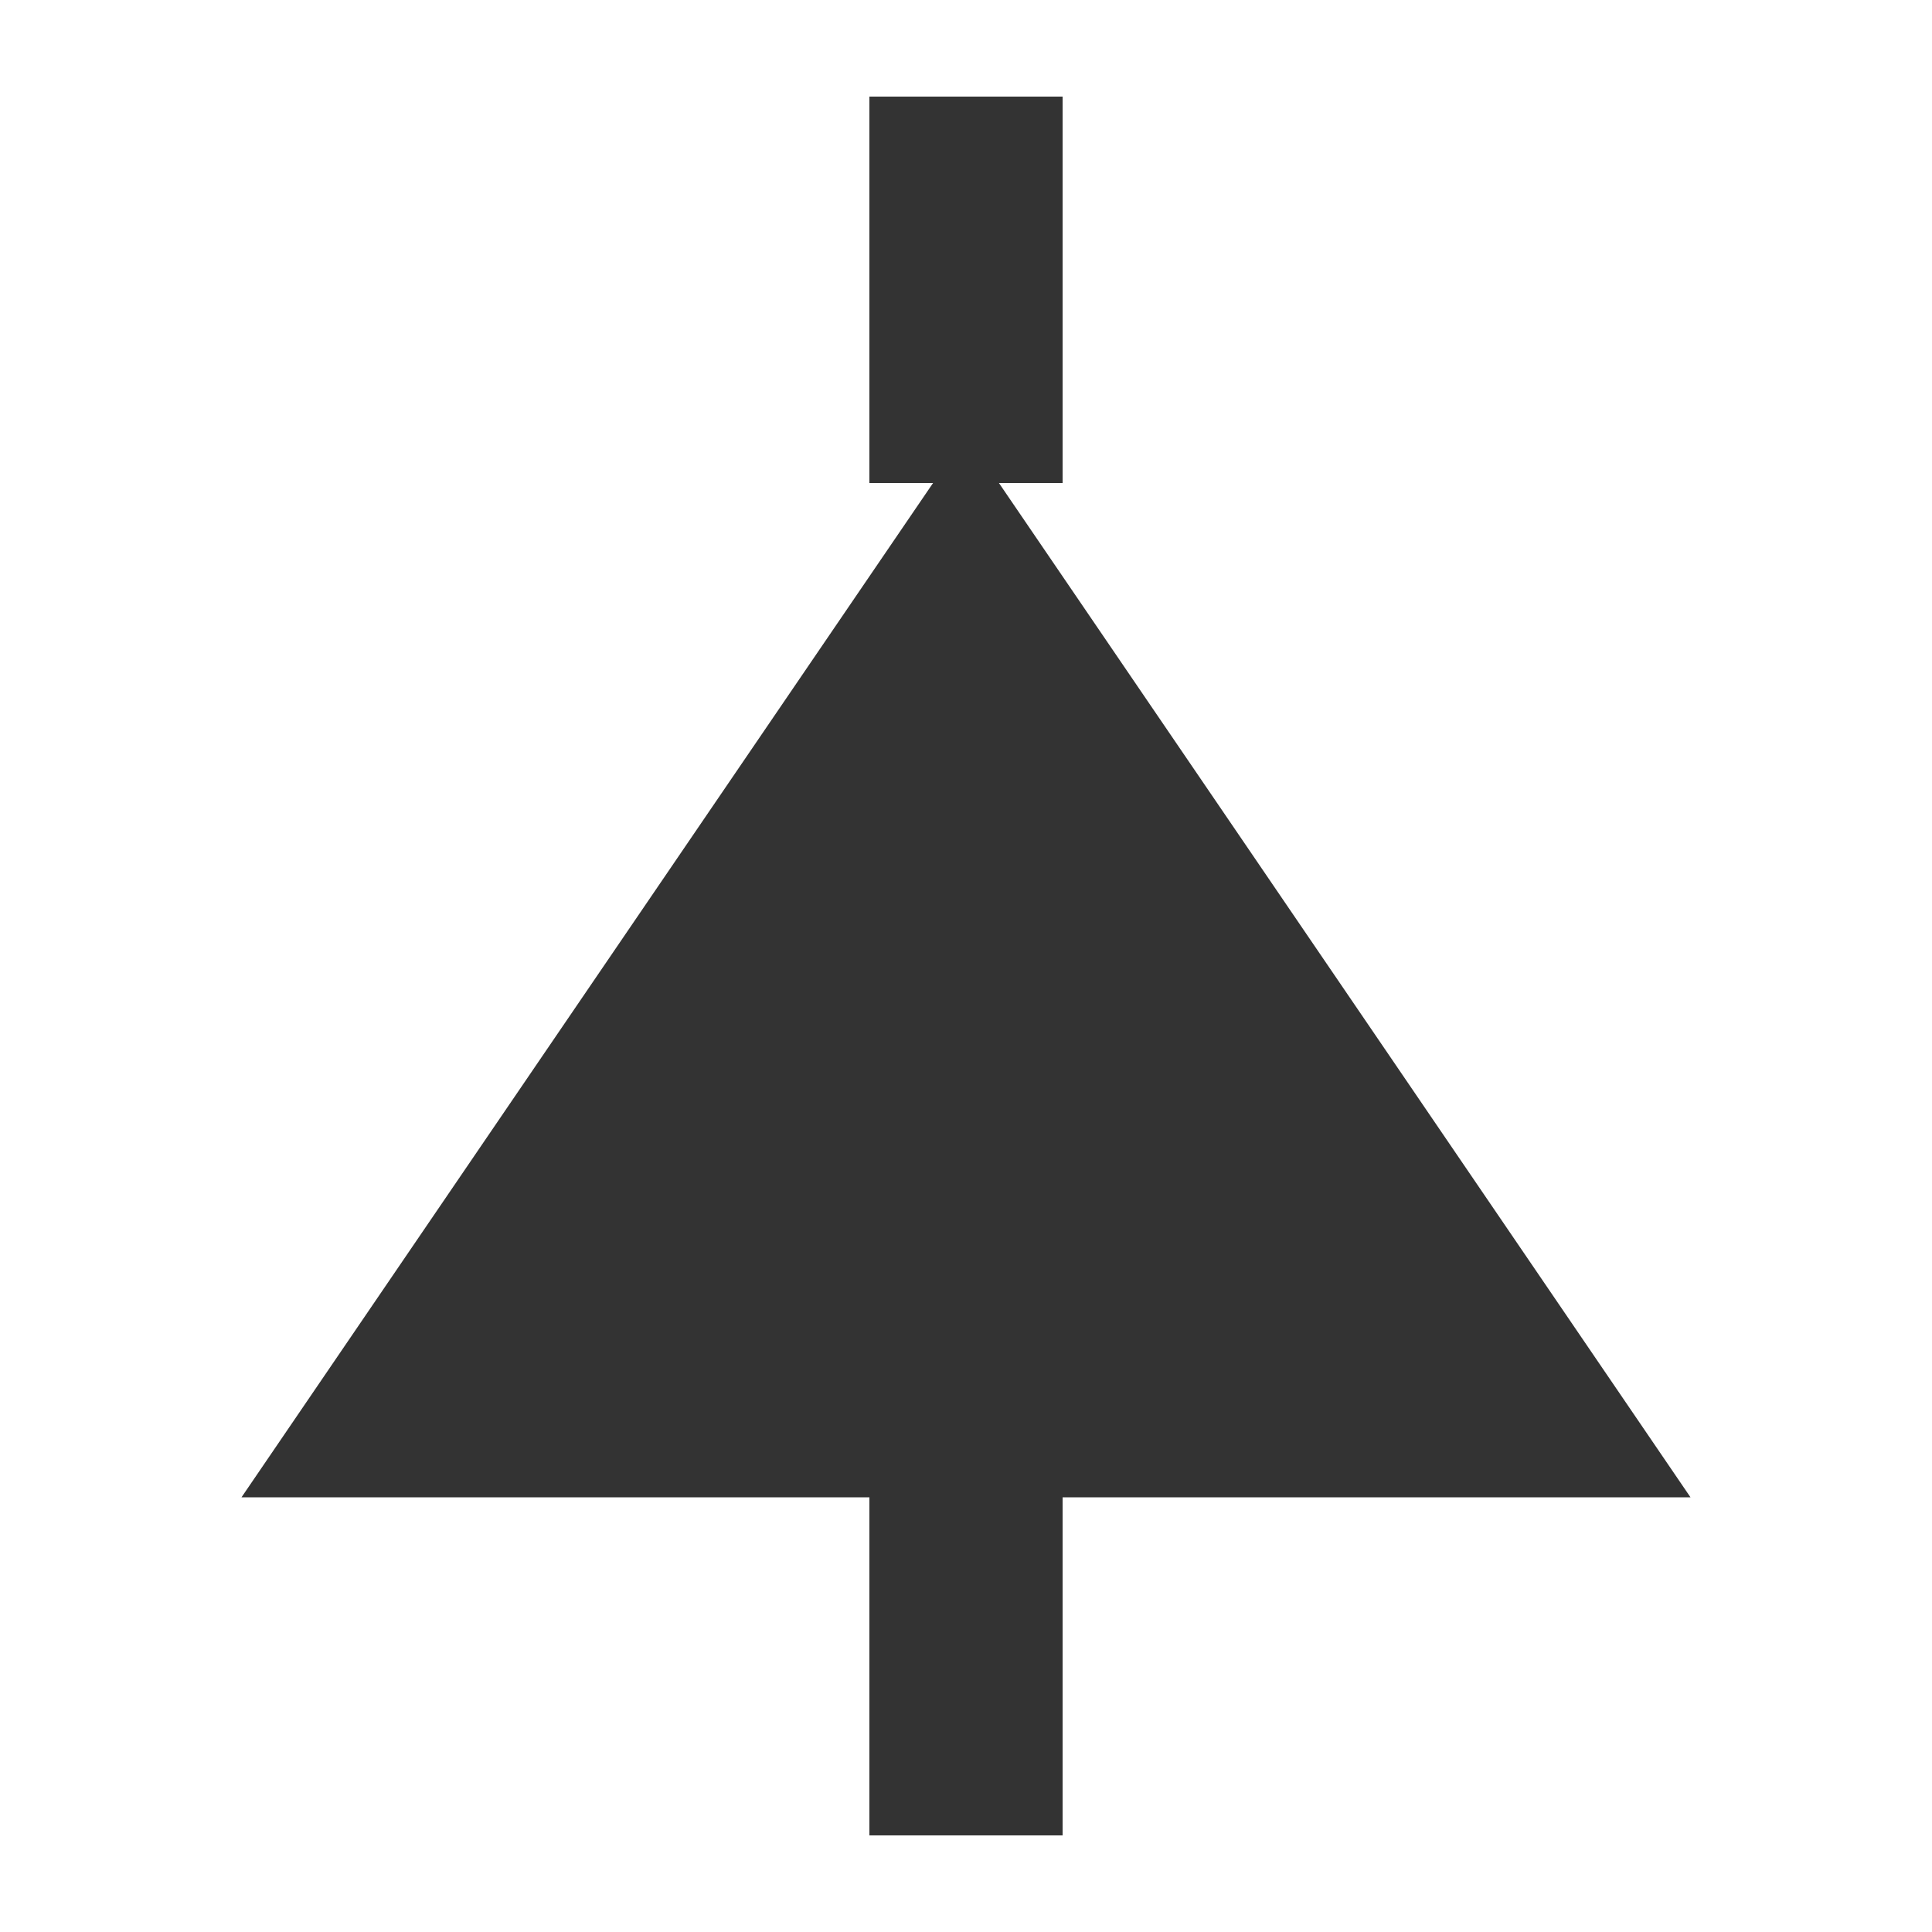
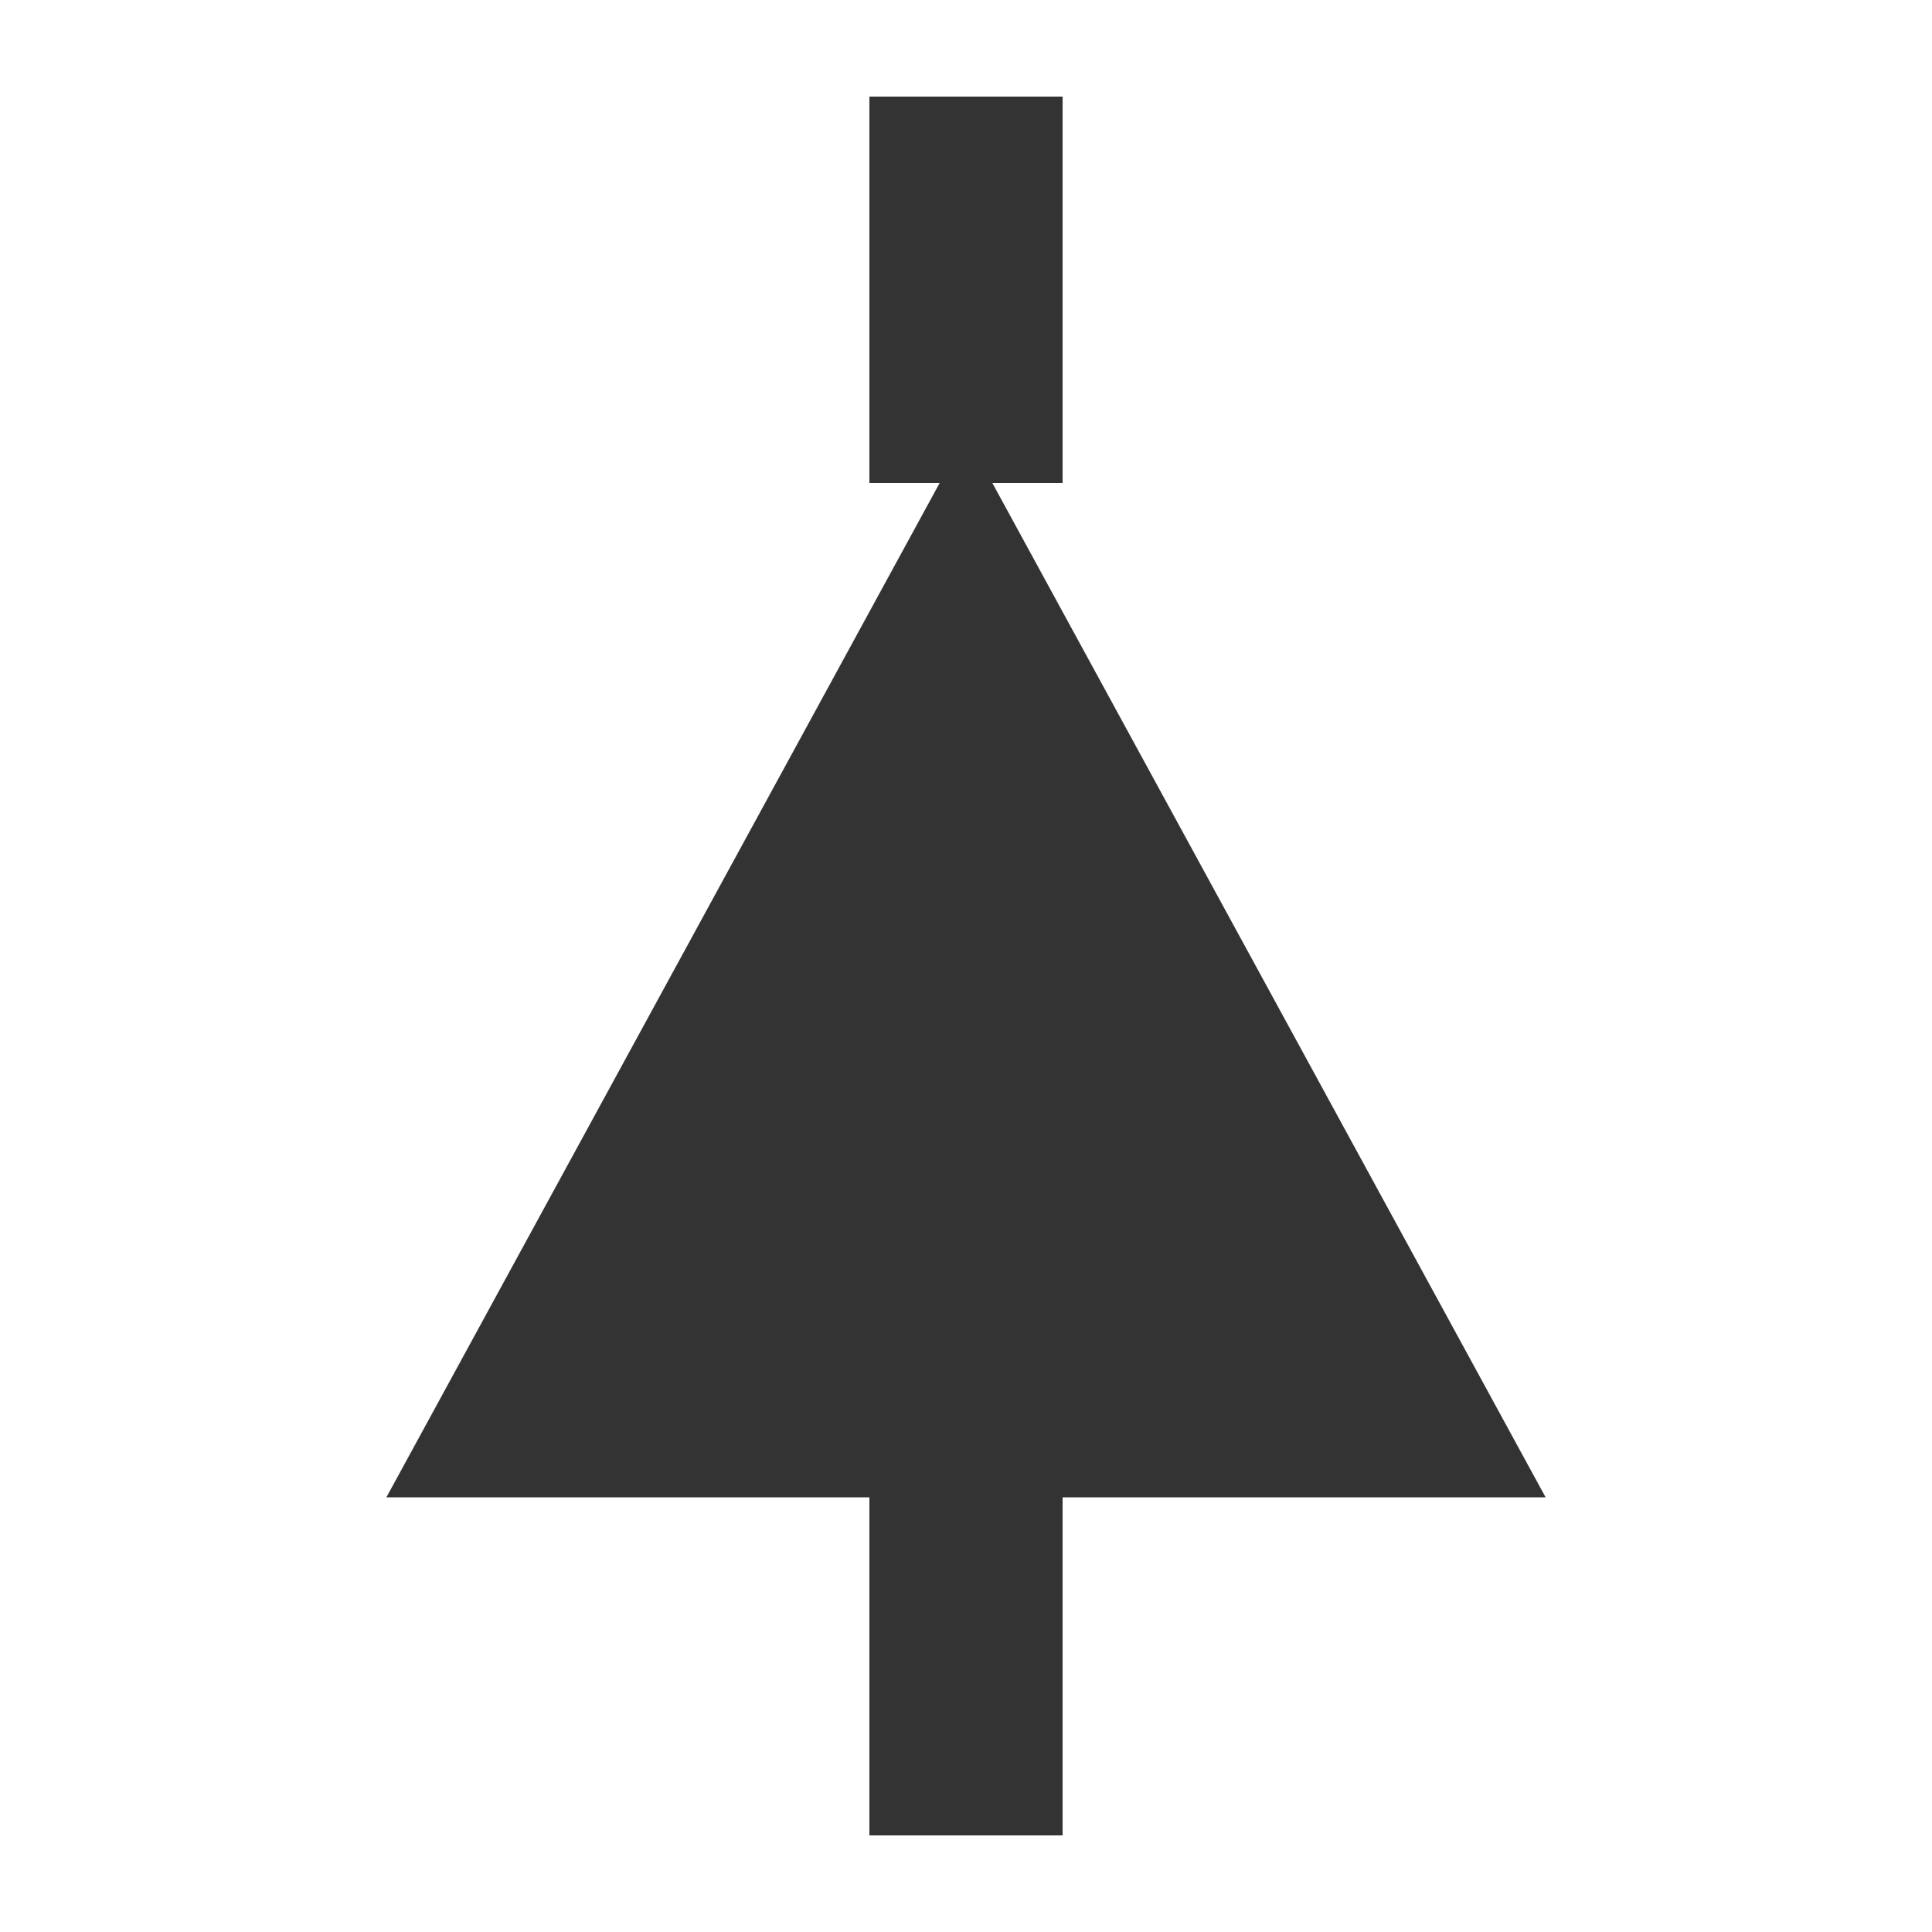
<svg xmlns="http://www.w3.org/2000/svg" width="24" height="24" viewBox="0 0 24 24" fill="#333333">
  <g transform="scale(1.2)">
    <path d="M9 1H11V5H9ZM9 15H11V19H9Z" />
-     <path d="M10 4.5 17.5 15.5H2.5Z" />
+     <path d="M10 4.5 16 15.5H4Z" />
  </g>
</svg>
